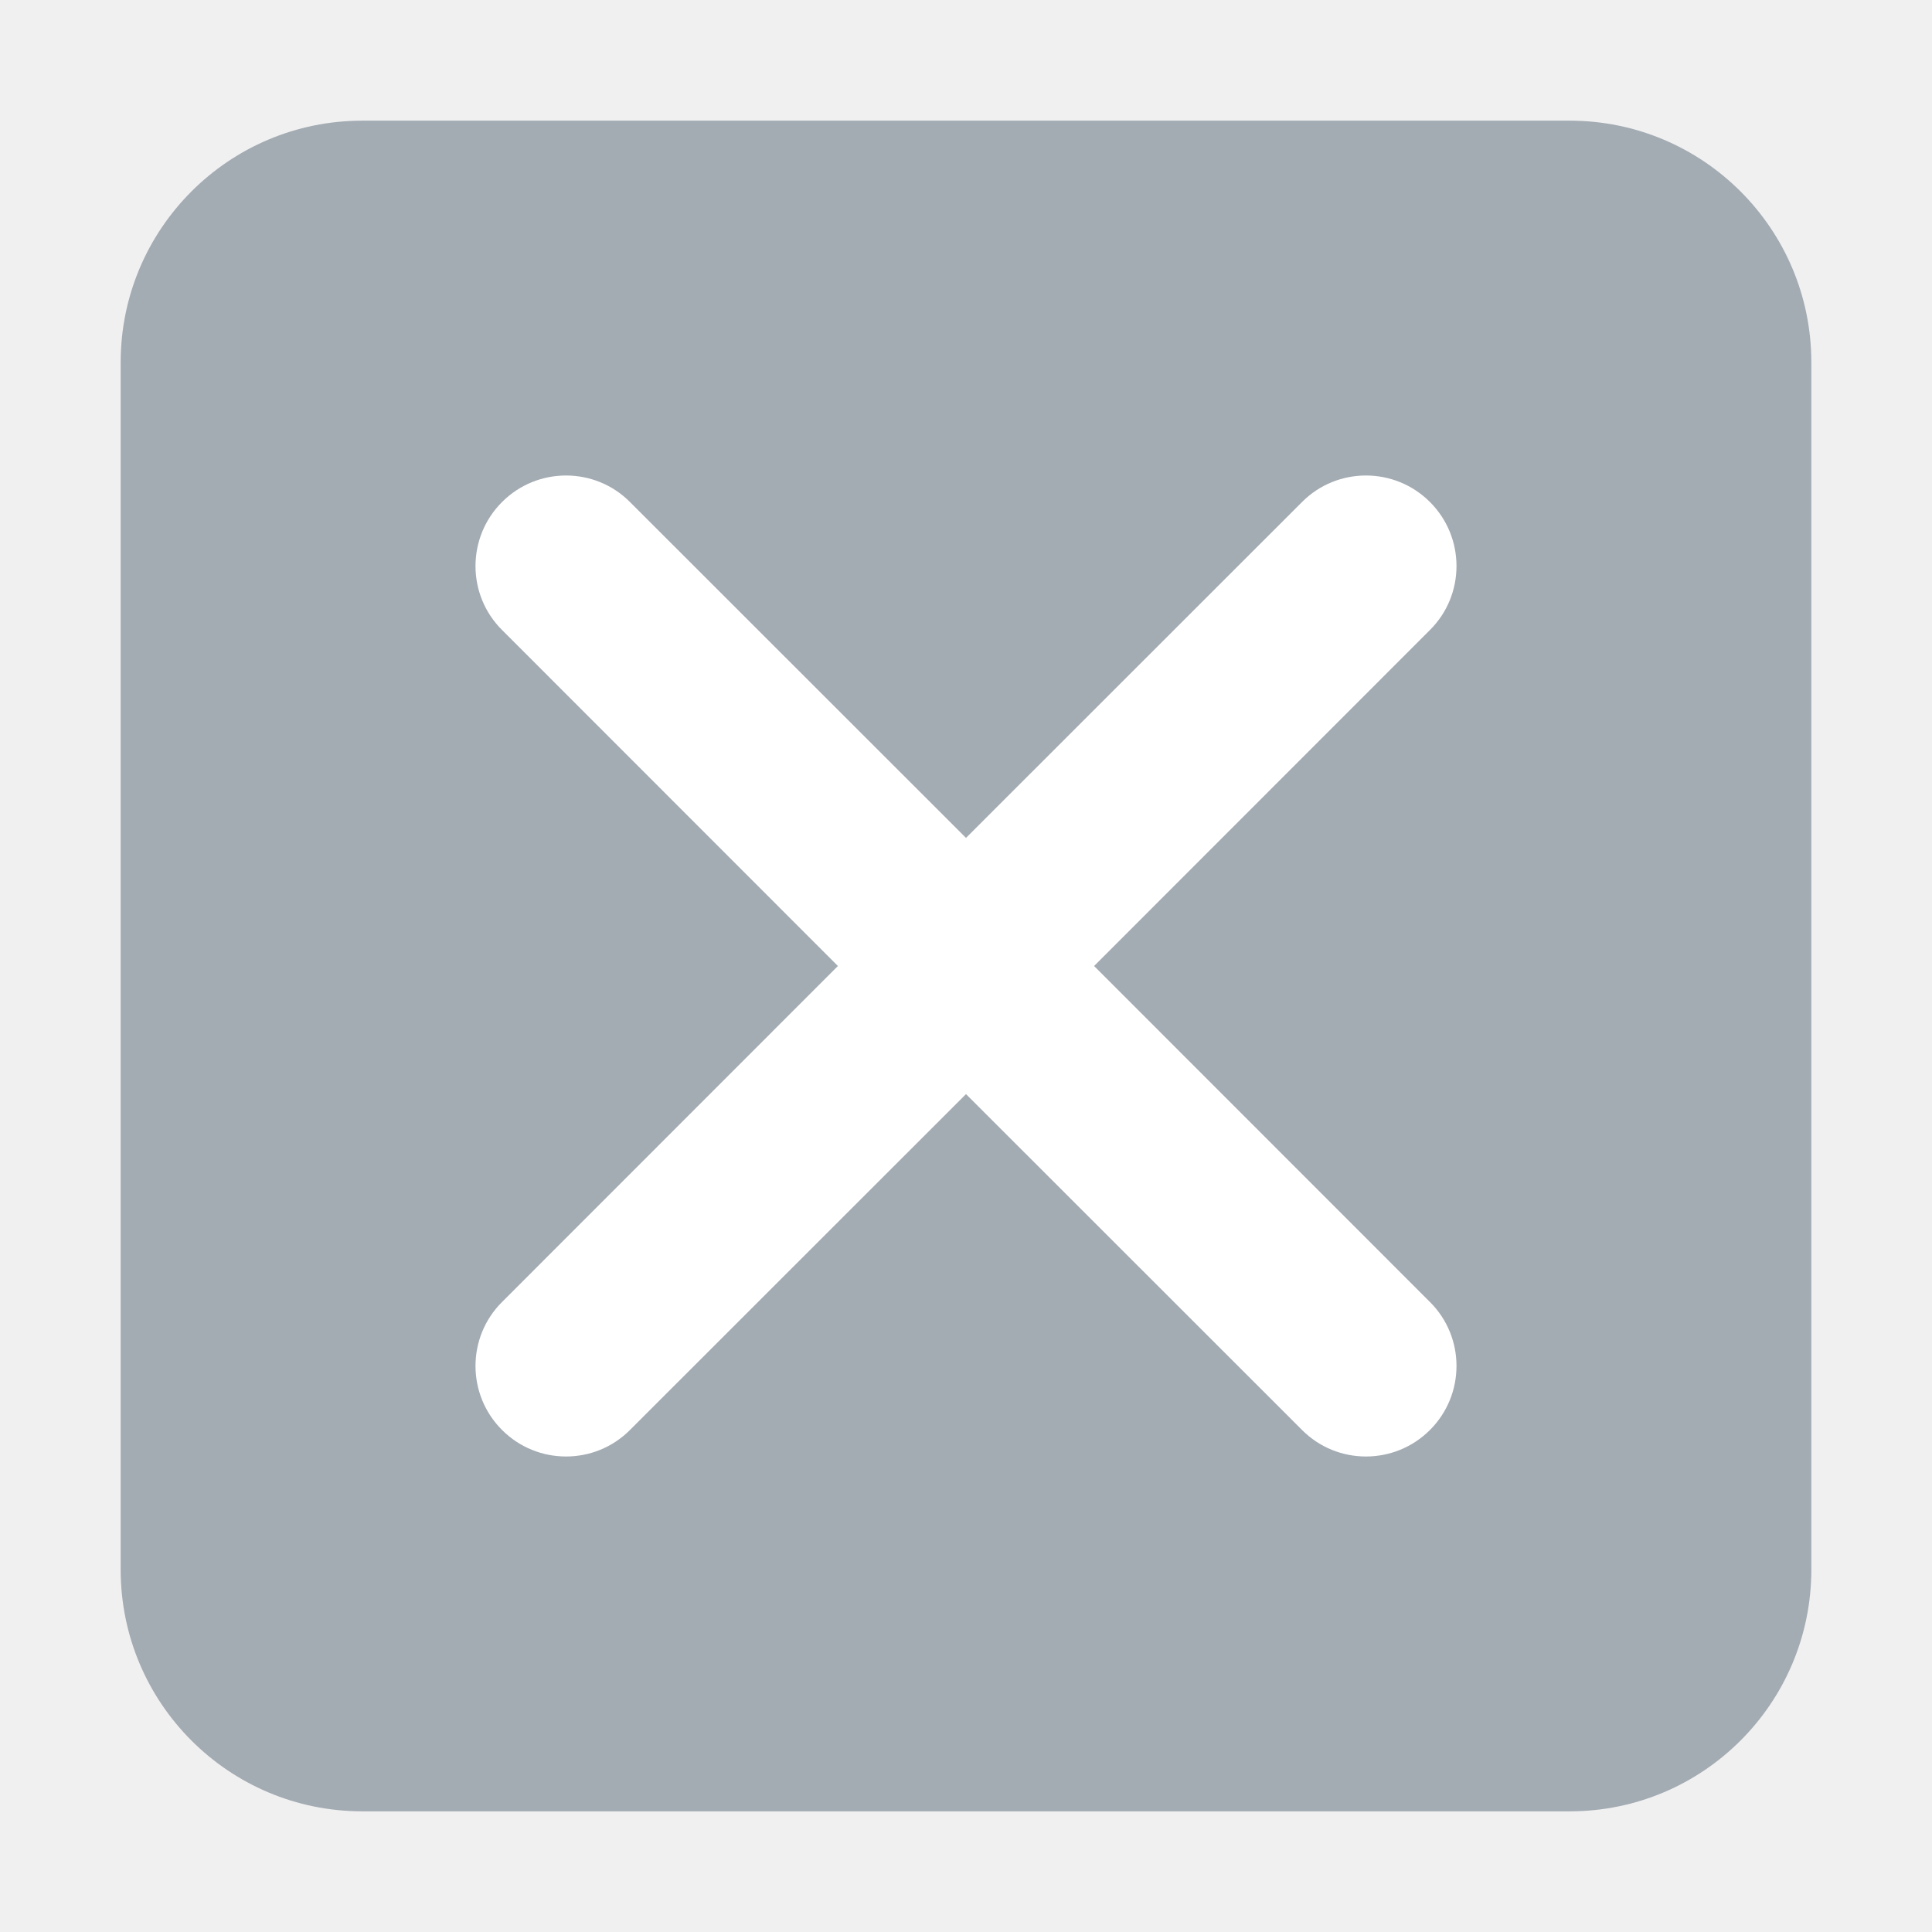
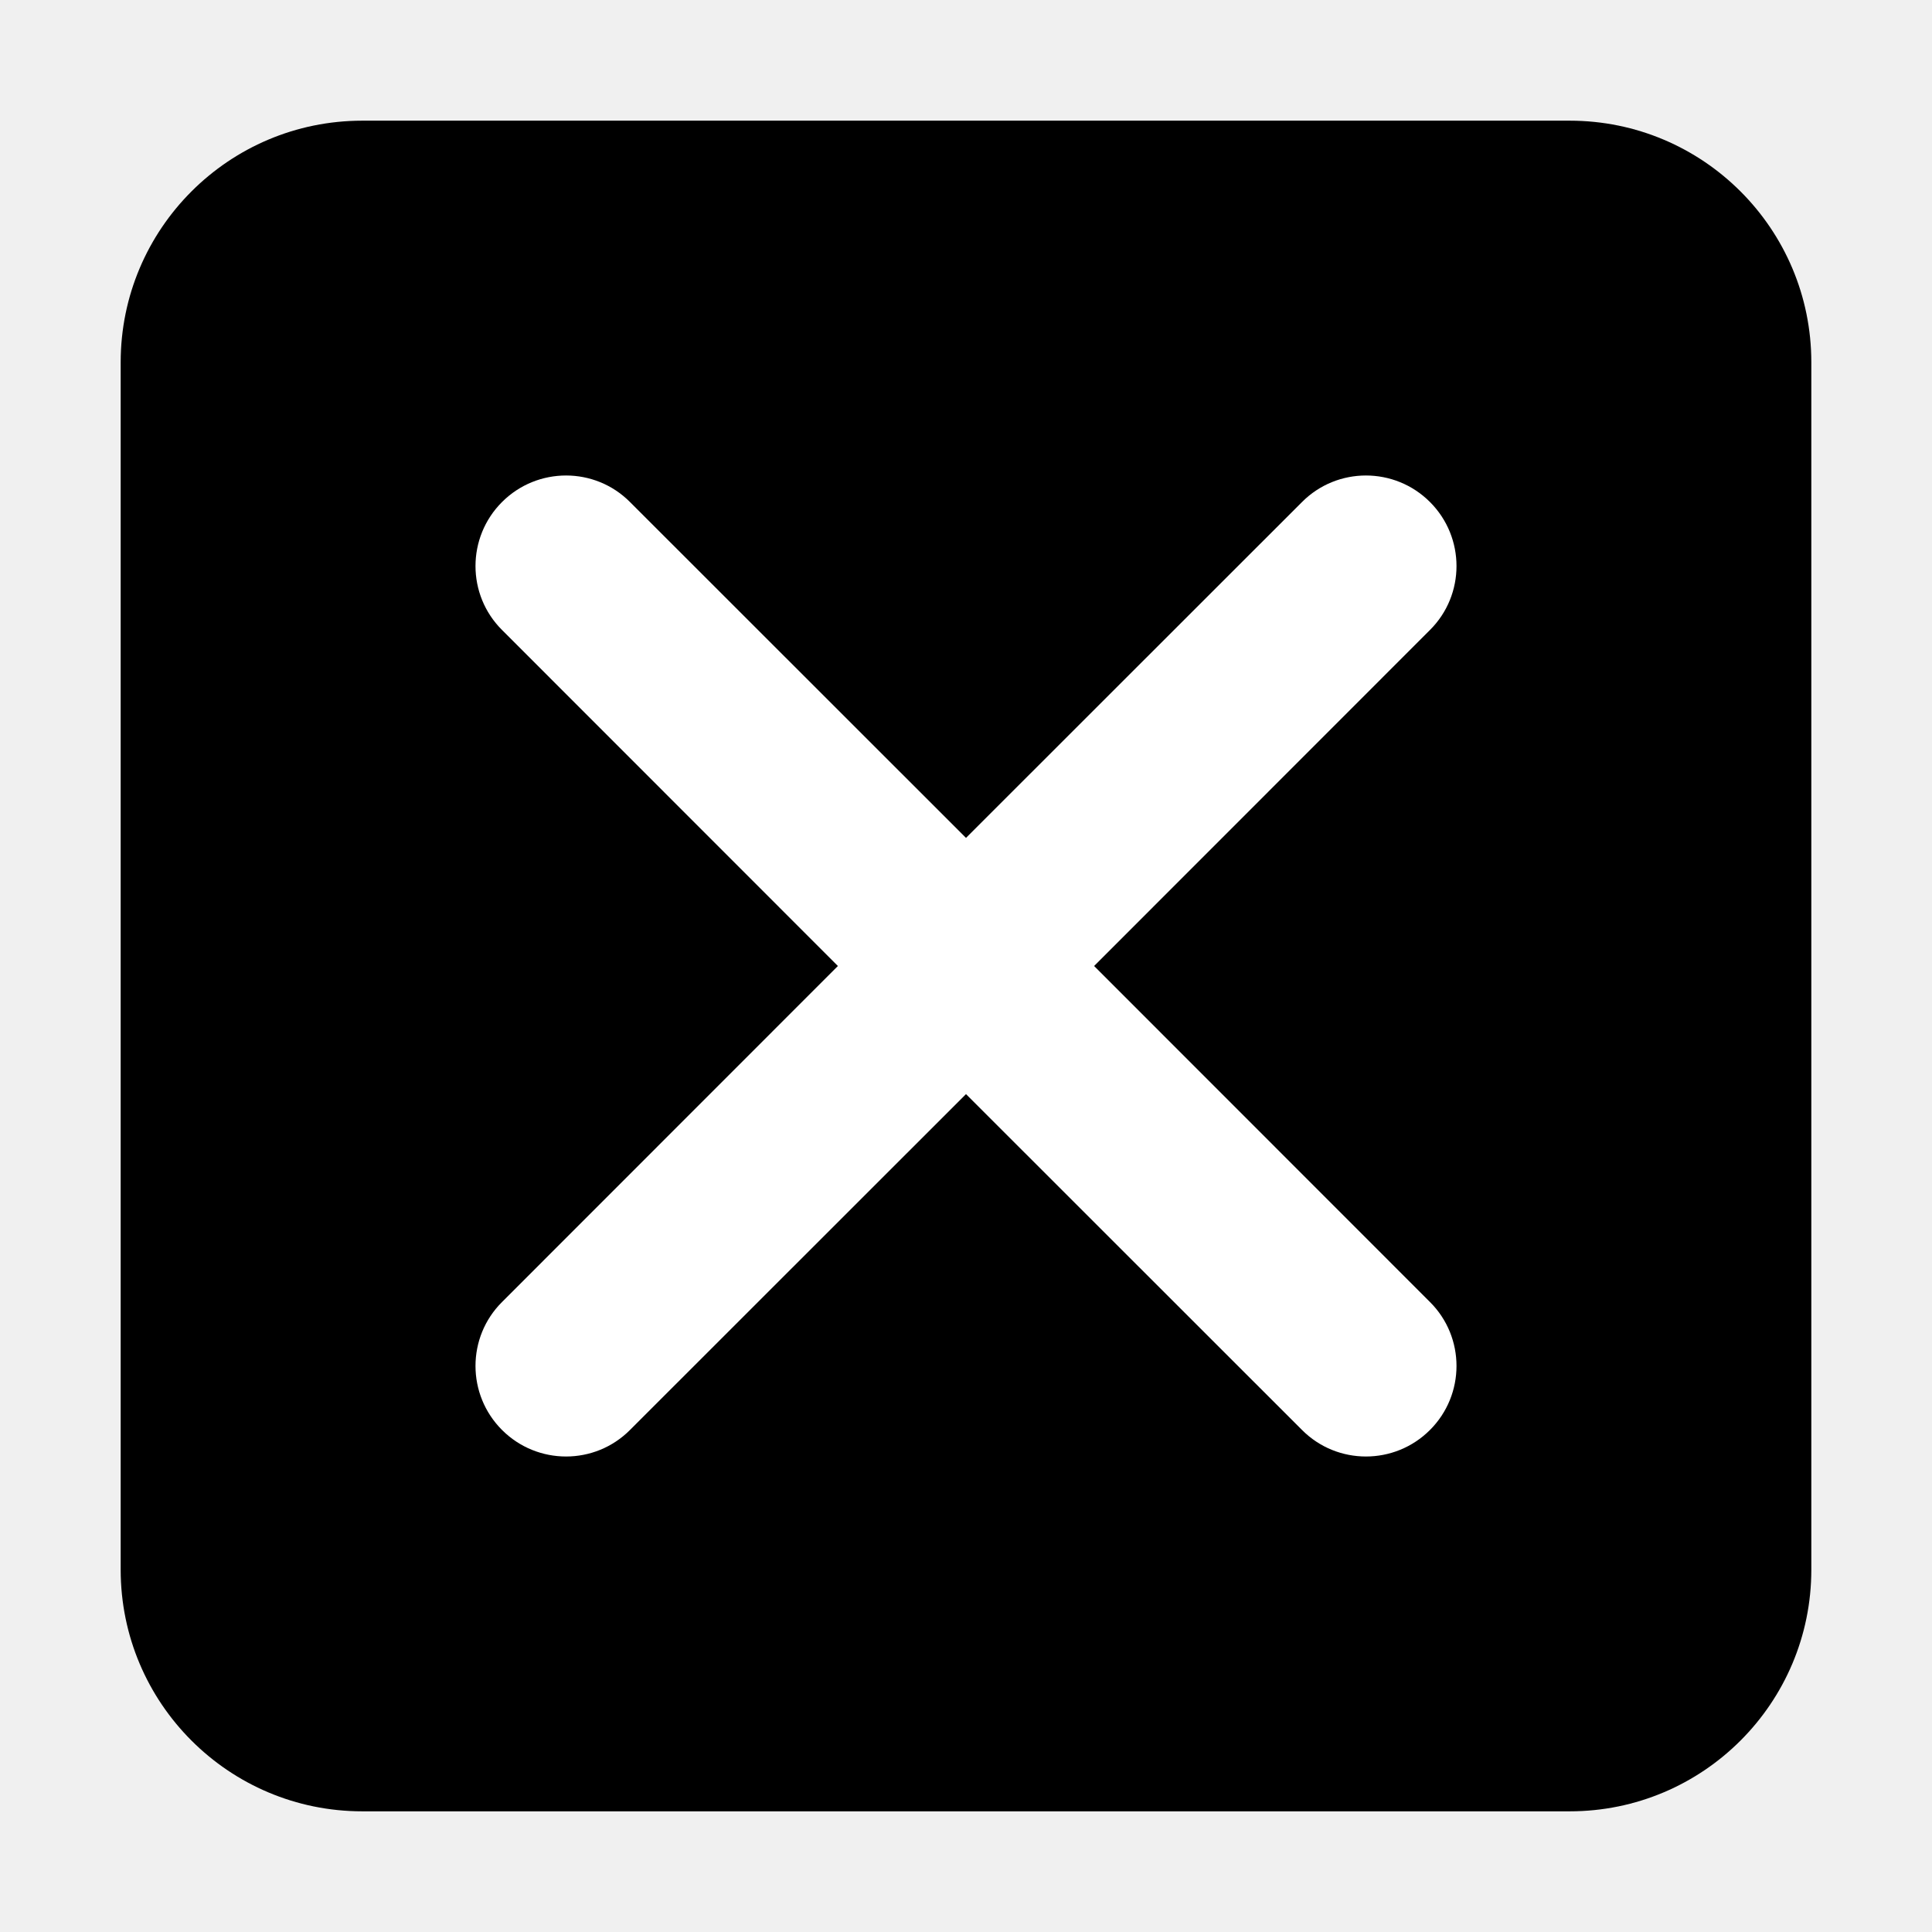
<svg xmlns="http://www.w3.org/2000/svg" width="13" height="13" viewBox="0 0 13 13" fill="none">
  <g clip-path="url(#clip0_1255_2489)">
-     <path d="M0.812 2.438C0.812 1.54 1.54 0.812 2.438 0.812H10.562C11.46 0.812 12.188 1.54 12.188 2.438V10.562C12.188 11.46 11.46 12.188 10.562 12.188H2.438C1.54 12.188 0.812 11.46 0.812 10.562V2.438Z" fill="#A3ABB3" />
+     <path d="M0.812 2.438C0.812 1.54 1.54 0.812 2.438 0.812H10.562C11.46 0.812 12.188 1.54 12.188 2.438V10.562C12.188 11.46 11.46 12.188 10.562 12.188H2.438C1.54 12.188 0.812 11.46 0.812 10.562V2.438Z" fill="currentColor" />
    <path d="M8.761 3.378C8.998 3.14 9.384 3.14 9.622 3.378C9.86 3.616 9.86 4.002 9.622 4.239L7.362 6.5L9.622 8.761C9.86 8.998 9.86 9.384 9.622 9.622C9.384 9.86 8.998 9.86 8.761 9.622L6.5 7.362L4.239 9.622C4.002 9.86 3.616 9.86 3.378 9.622C3.14 9.384 3.14 8.998 3.378 8.761L5.638 6.5L3.378 4.239C3.14 4.002 3.14 3.616 3.378 3.378C3.616 3.14 4.002 3.14 4.239 3.378L6.5 5.638L8.761 3.378Z" fill="white" />
  </g>
  <defs>
    <clipPath id="clip0_1255_2489">
      <rect width="13" height="13" fill="white" />
    </clipPath>
  </defs>
</svg>
